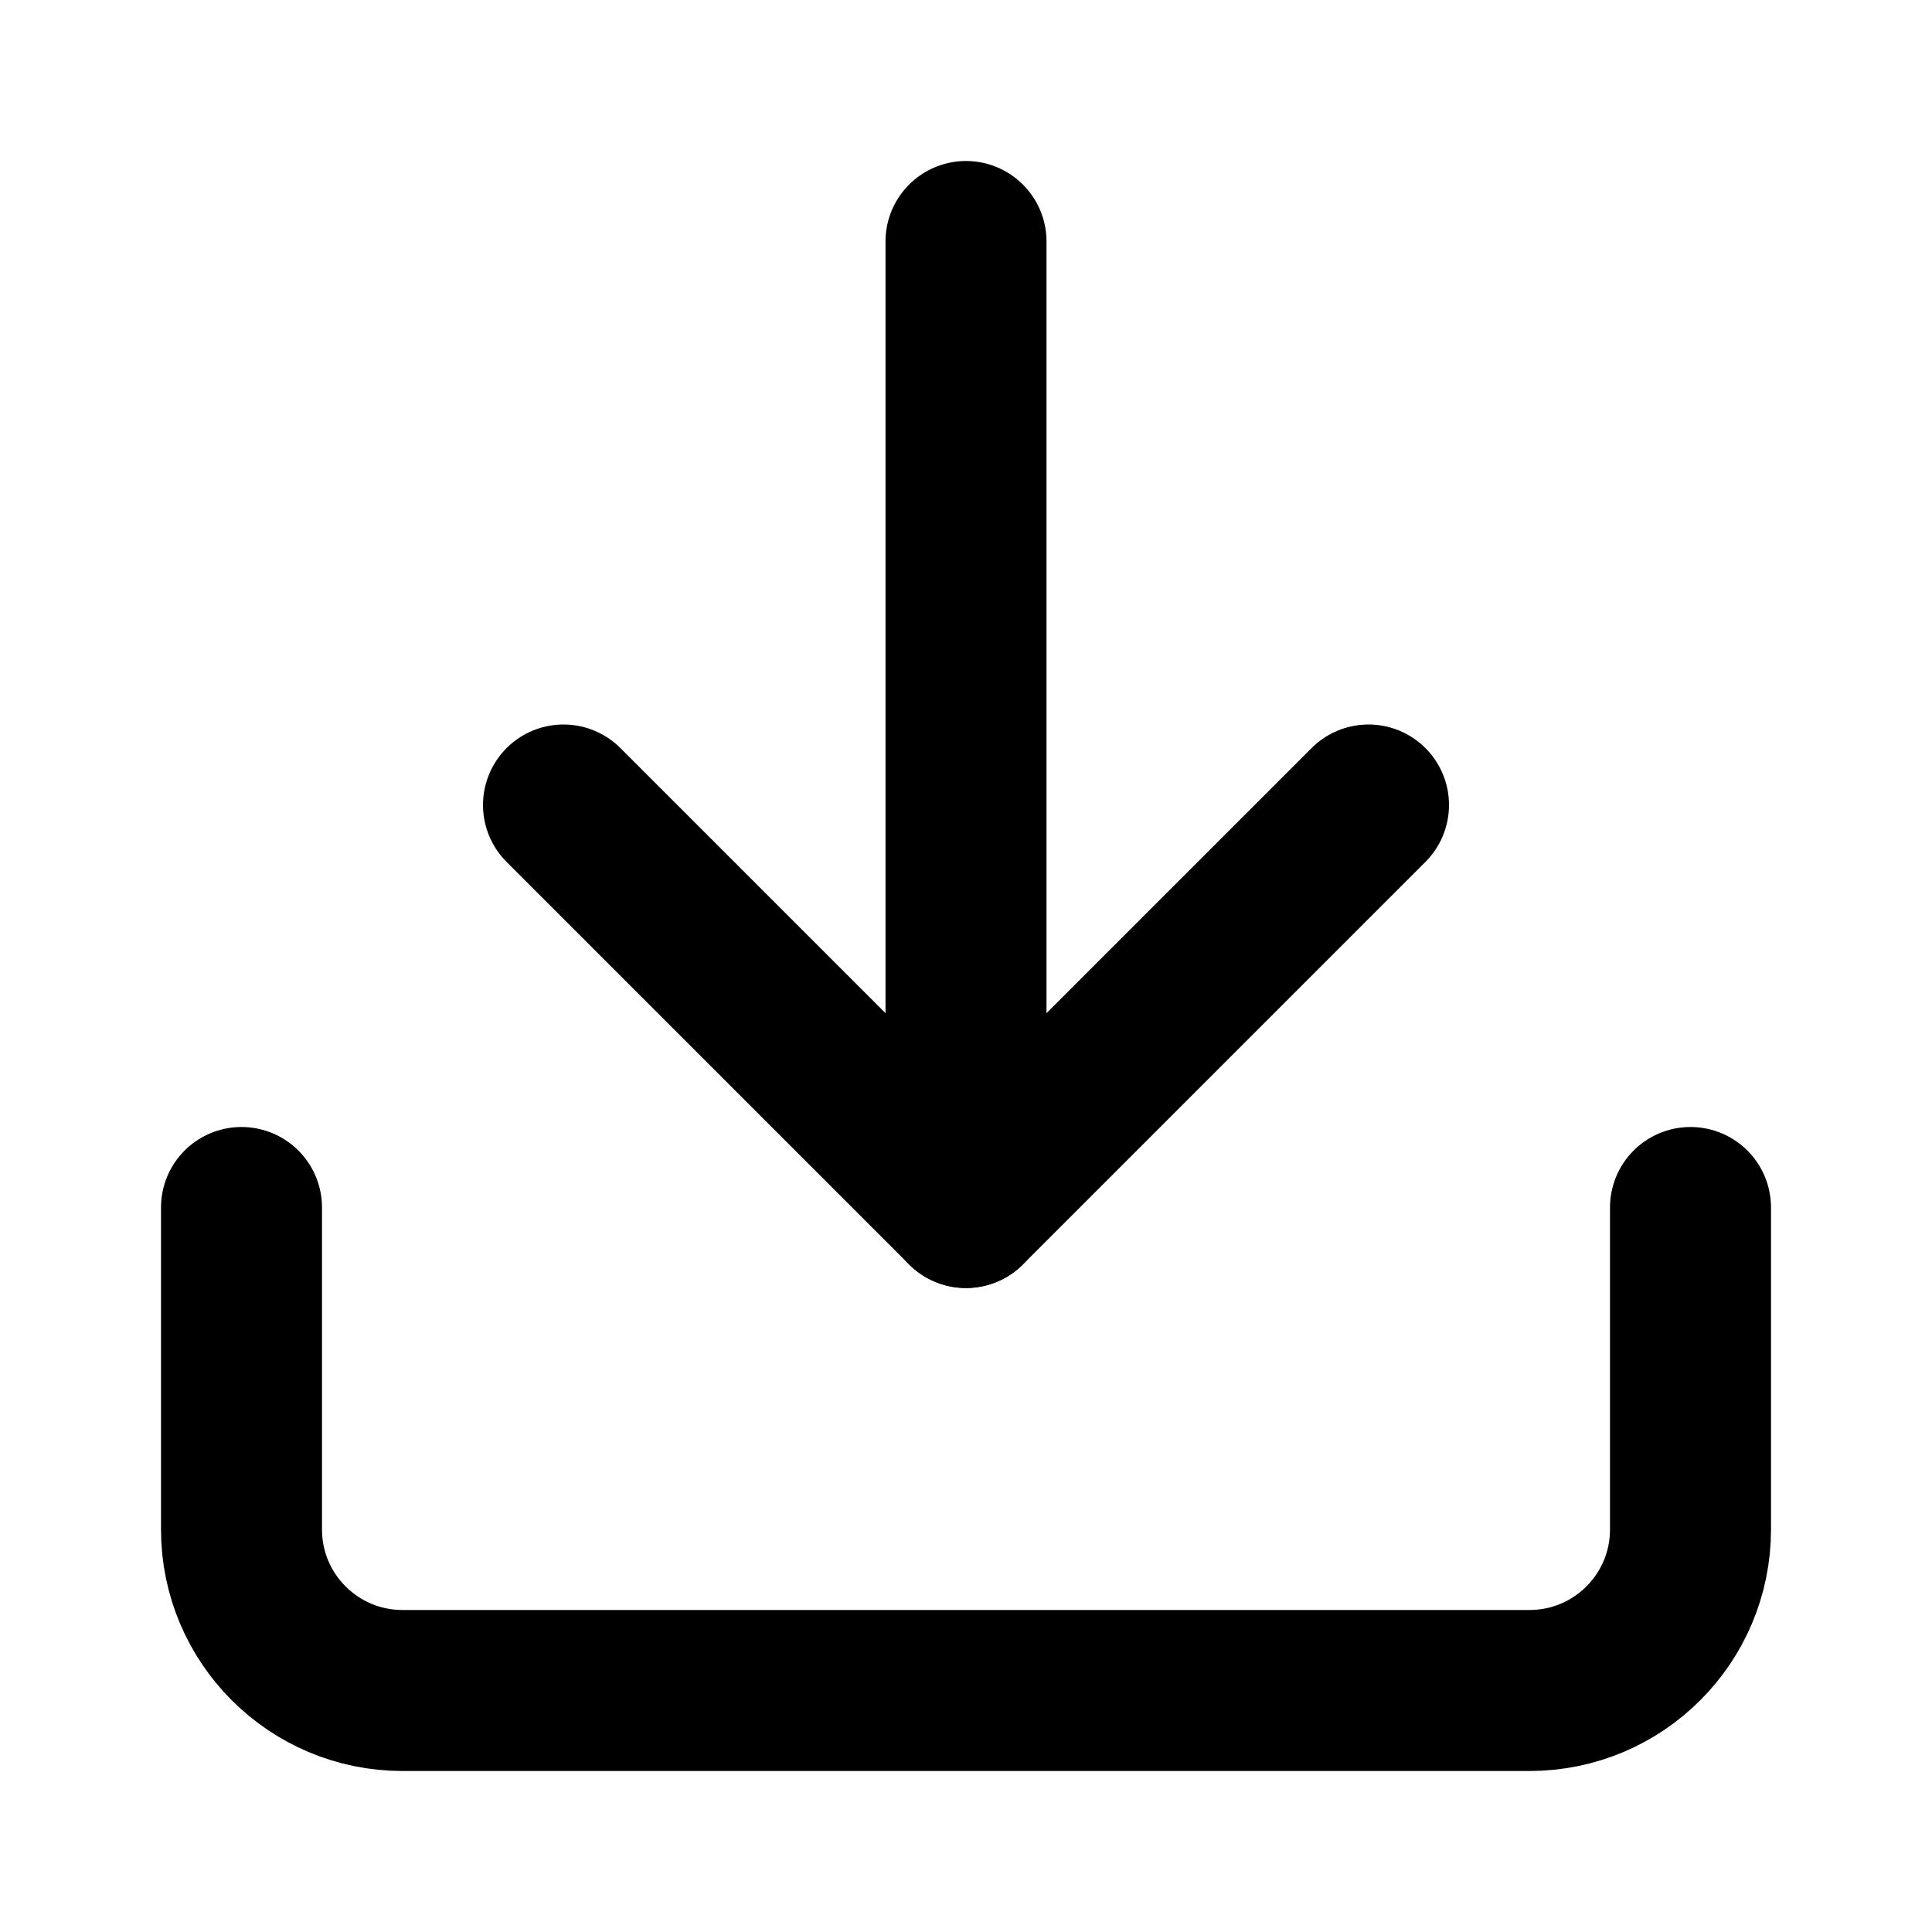
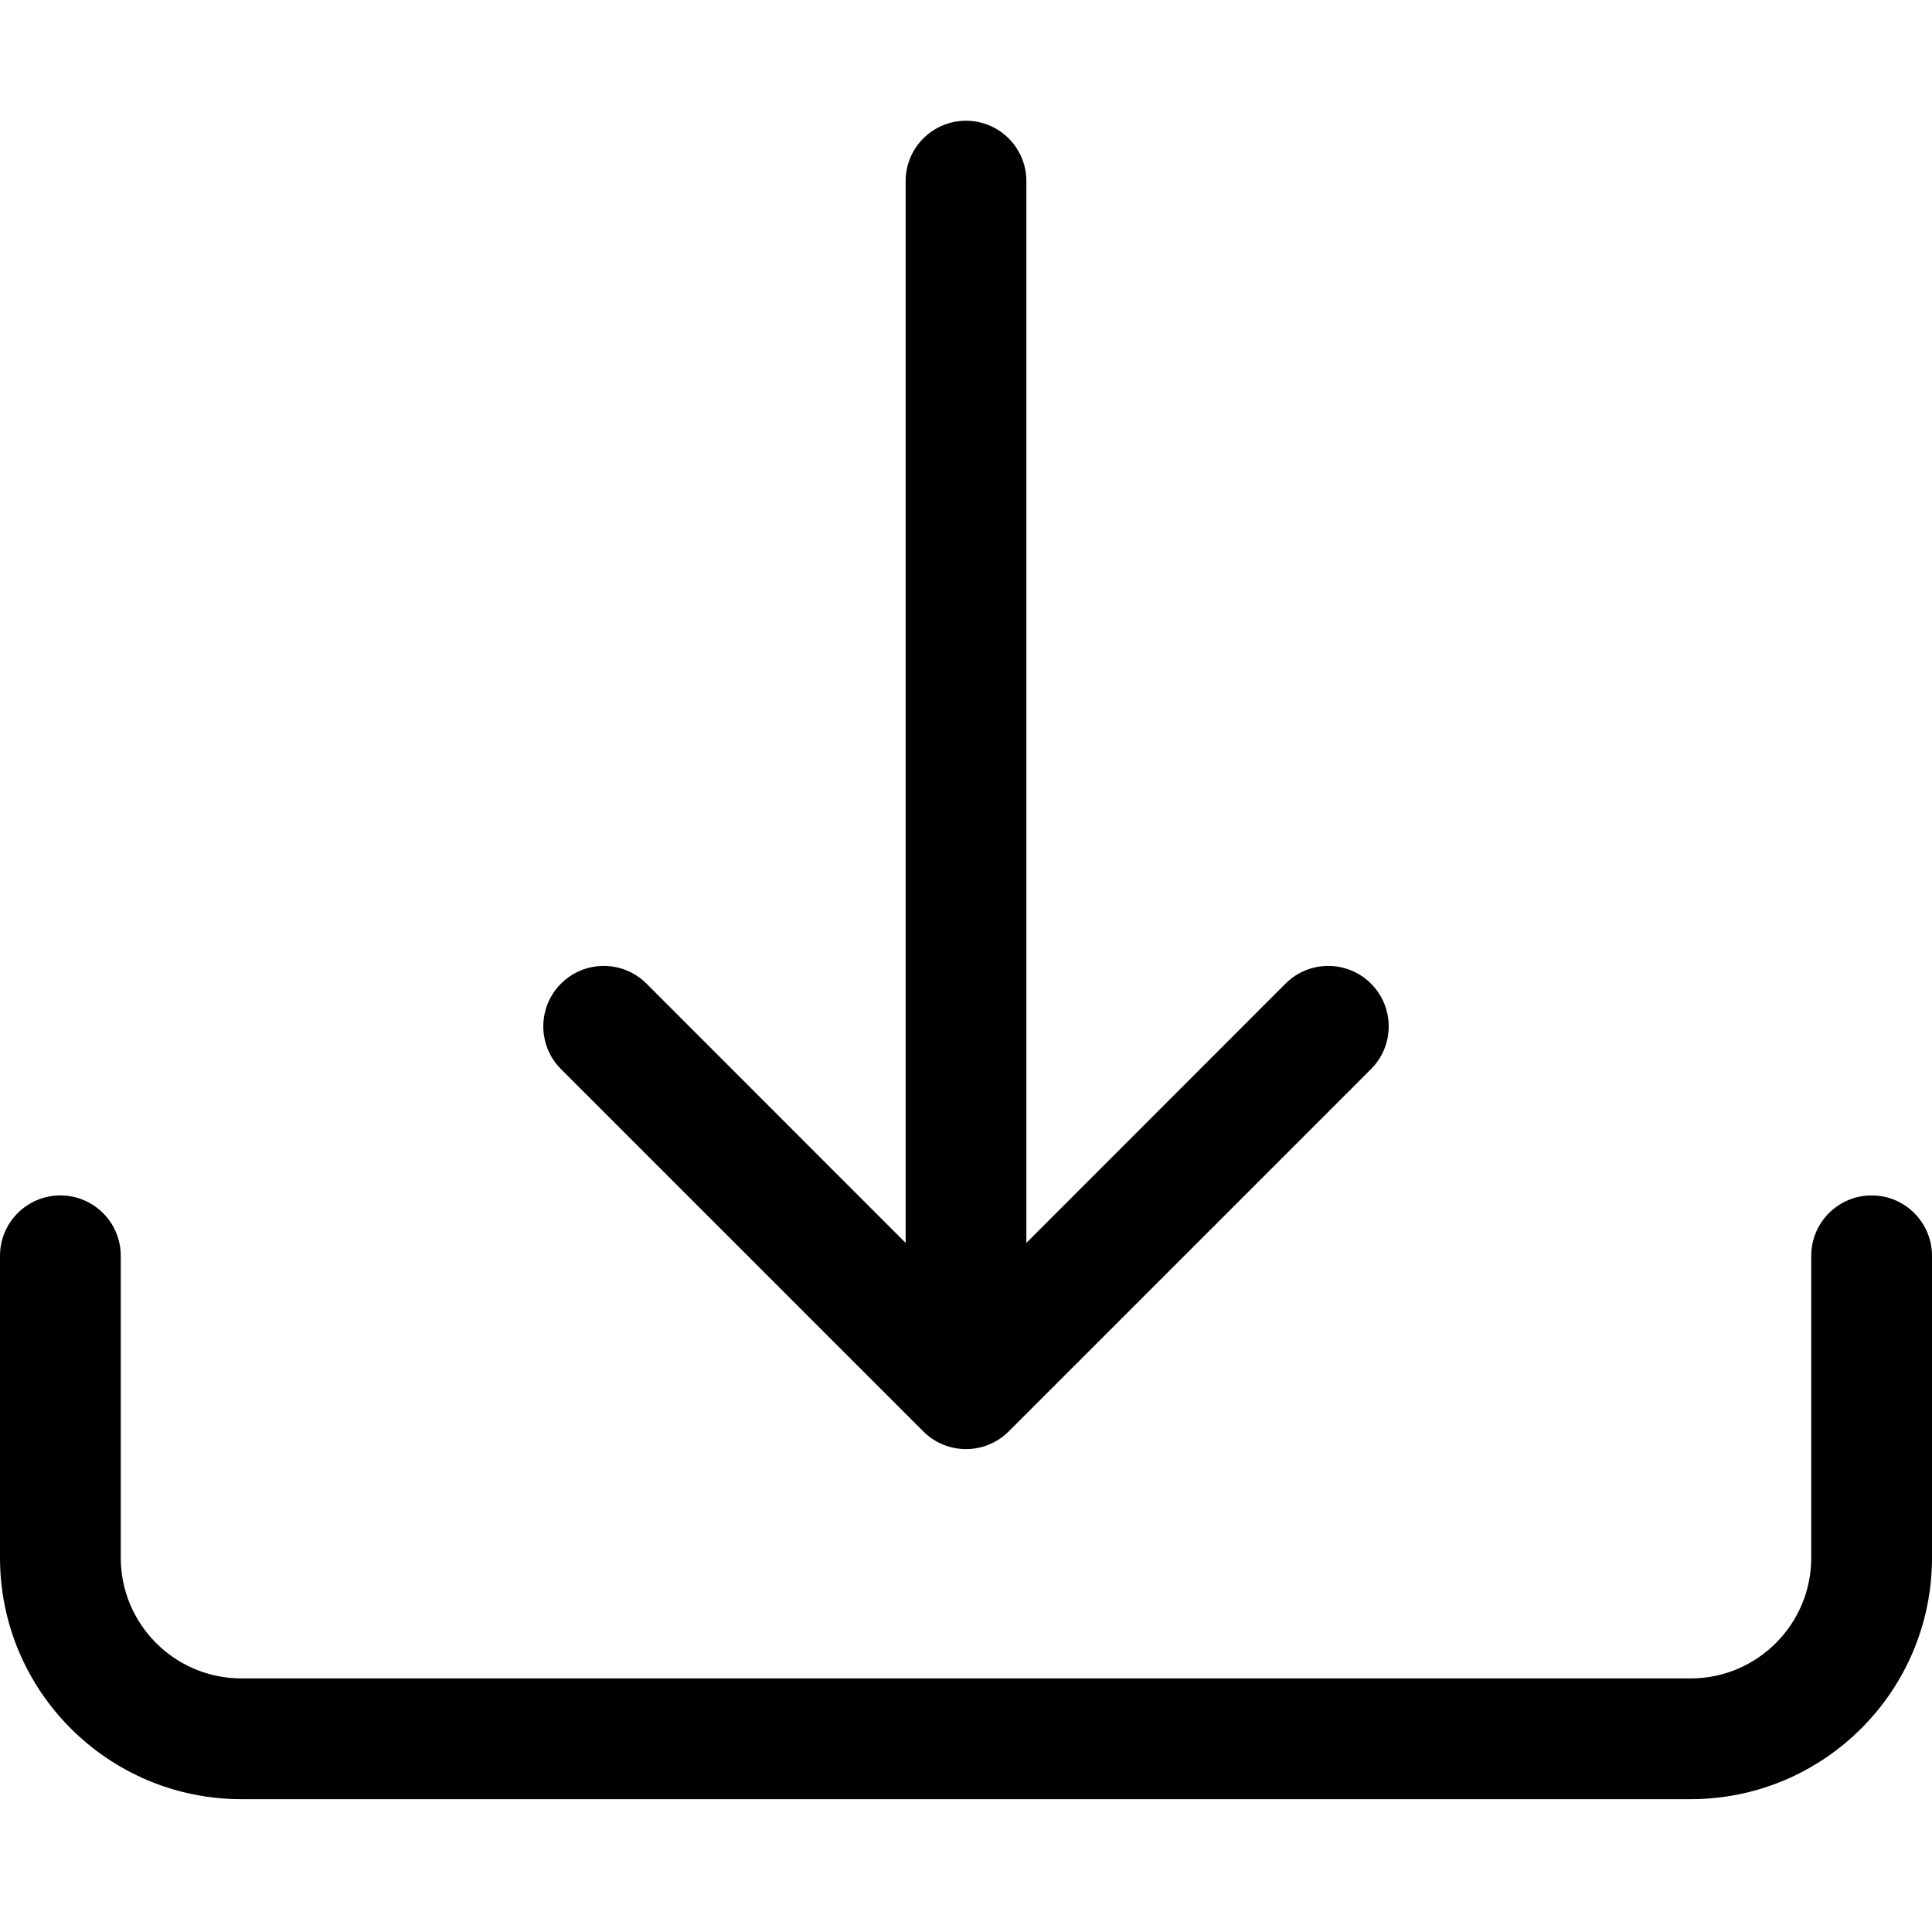
- <svg xmlns="http://www.w3.org/2000/svg" viewBox="0 0 24 24" fill="none" stroke="currentColor" stroke-width="2" stroke-linecap="round" stroke-linejoin="round">
-   <path d="M21 15v4a2 2 0 0 1-2 2H5a2 2 0 0 1-2-2v-4" />
-   <polyline points="7 10 12 15 17 10" />
-   <line x1="12" y1="15" x2="12" y2="3" />
+ <svg xmlns="http://www.w3.org/2000/svg" width="16" height="16" fill="currentColor" class="bi bi-download" viewBox="0 0 16 16">
+   <path d="M.5 9.9a.5.5 0 0 1 .5.5v2.5a1 1 0 0 0 1 1h12a1 1 0 0 0 1-1v-2.5a.5.5 0 0 1 1 0v2.5a2 2 0 0 1-2 2H2a2 2 0 0 1-2-2v-2.5a.5.5 0 0 1 .5-.5" />
+   <path d="M7.646 11.854a.5.5 0 0 0 .708 0l3-3a.5.5 0 0 0-.708-.708L8.5 10.293V1.5a.5.5 0 0 0-1 0v8.793L5.354 8.146a.5.5 0 1 0-.708.708z" />
</svg>
